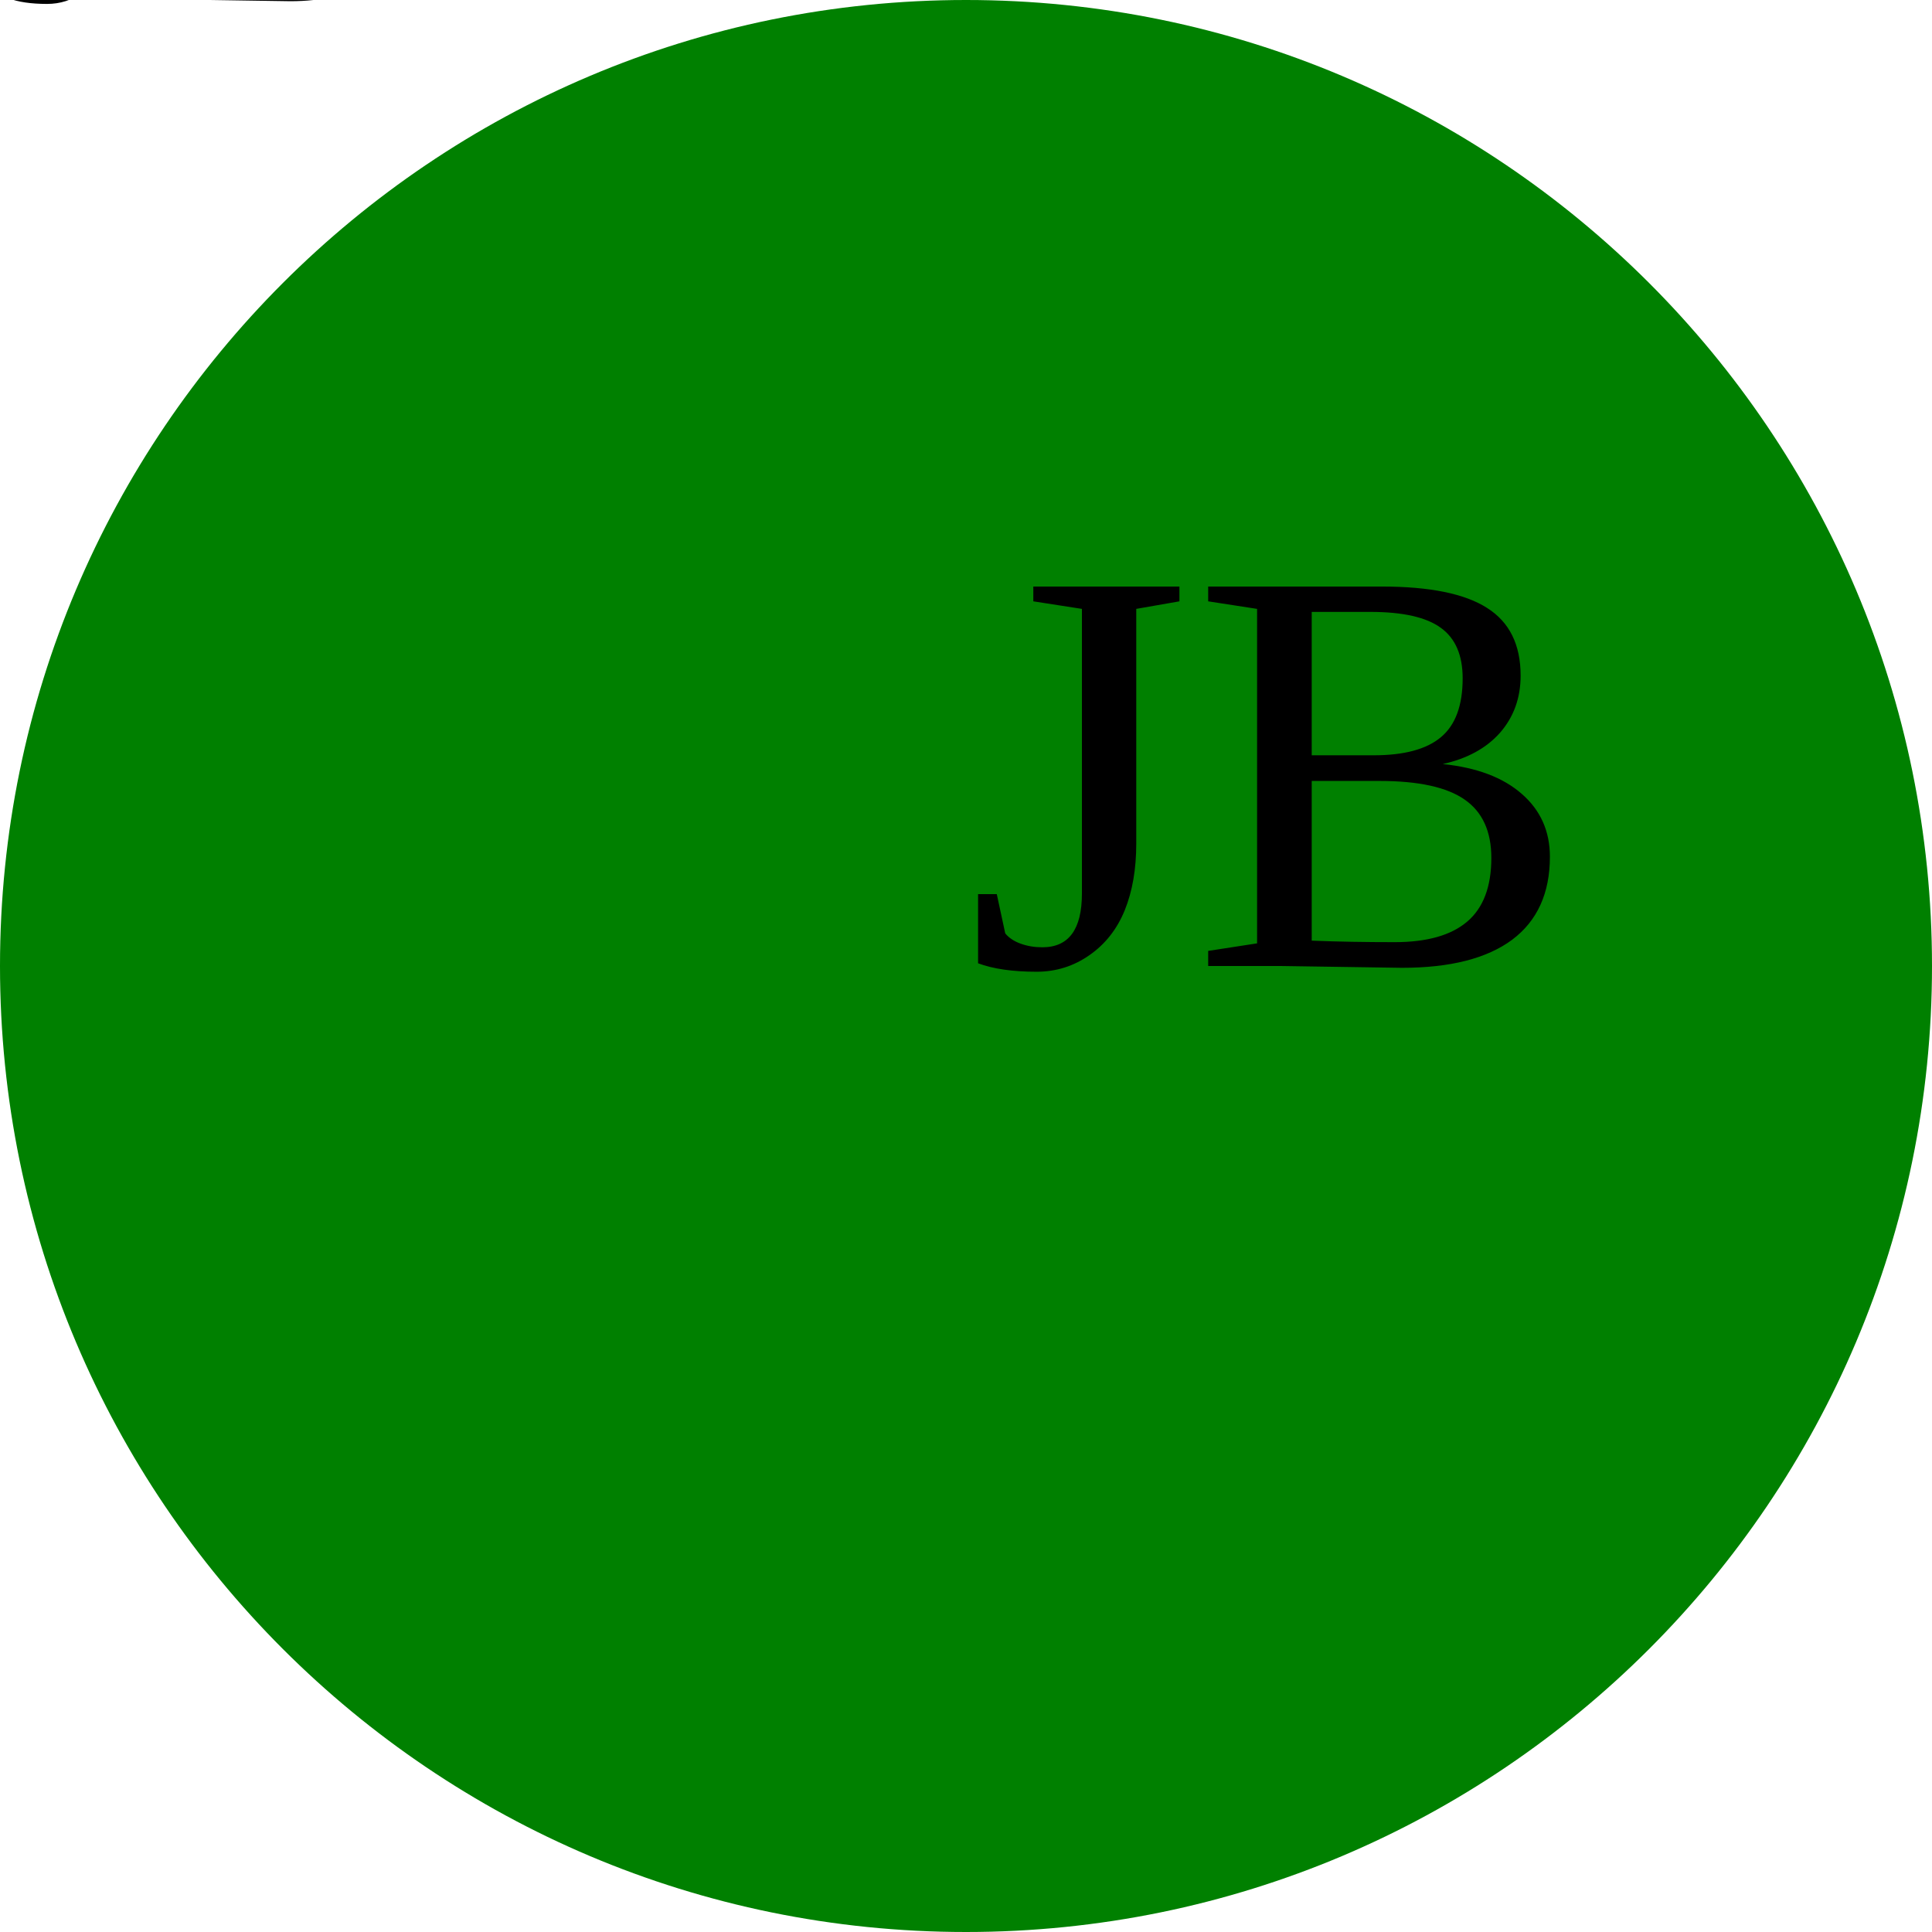
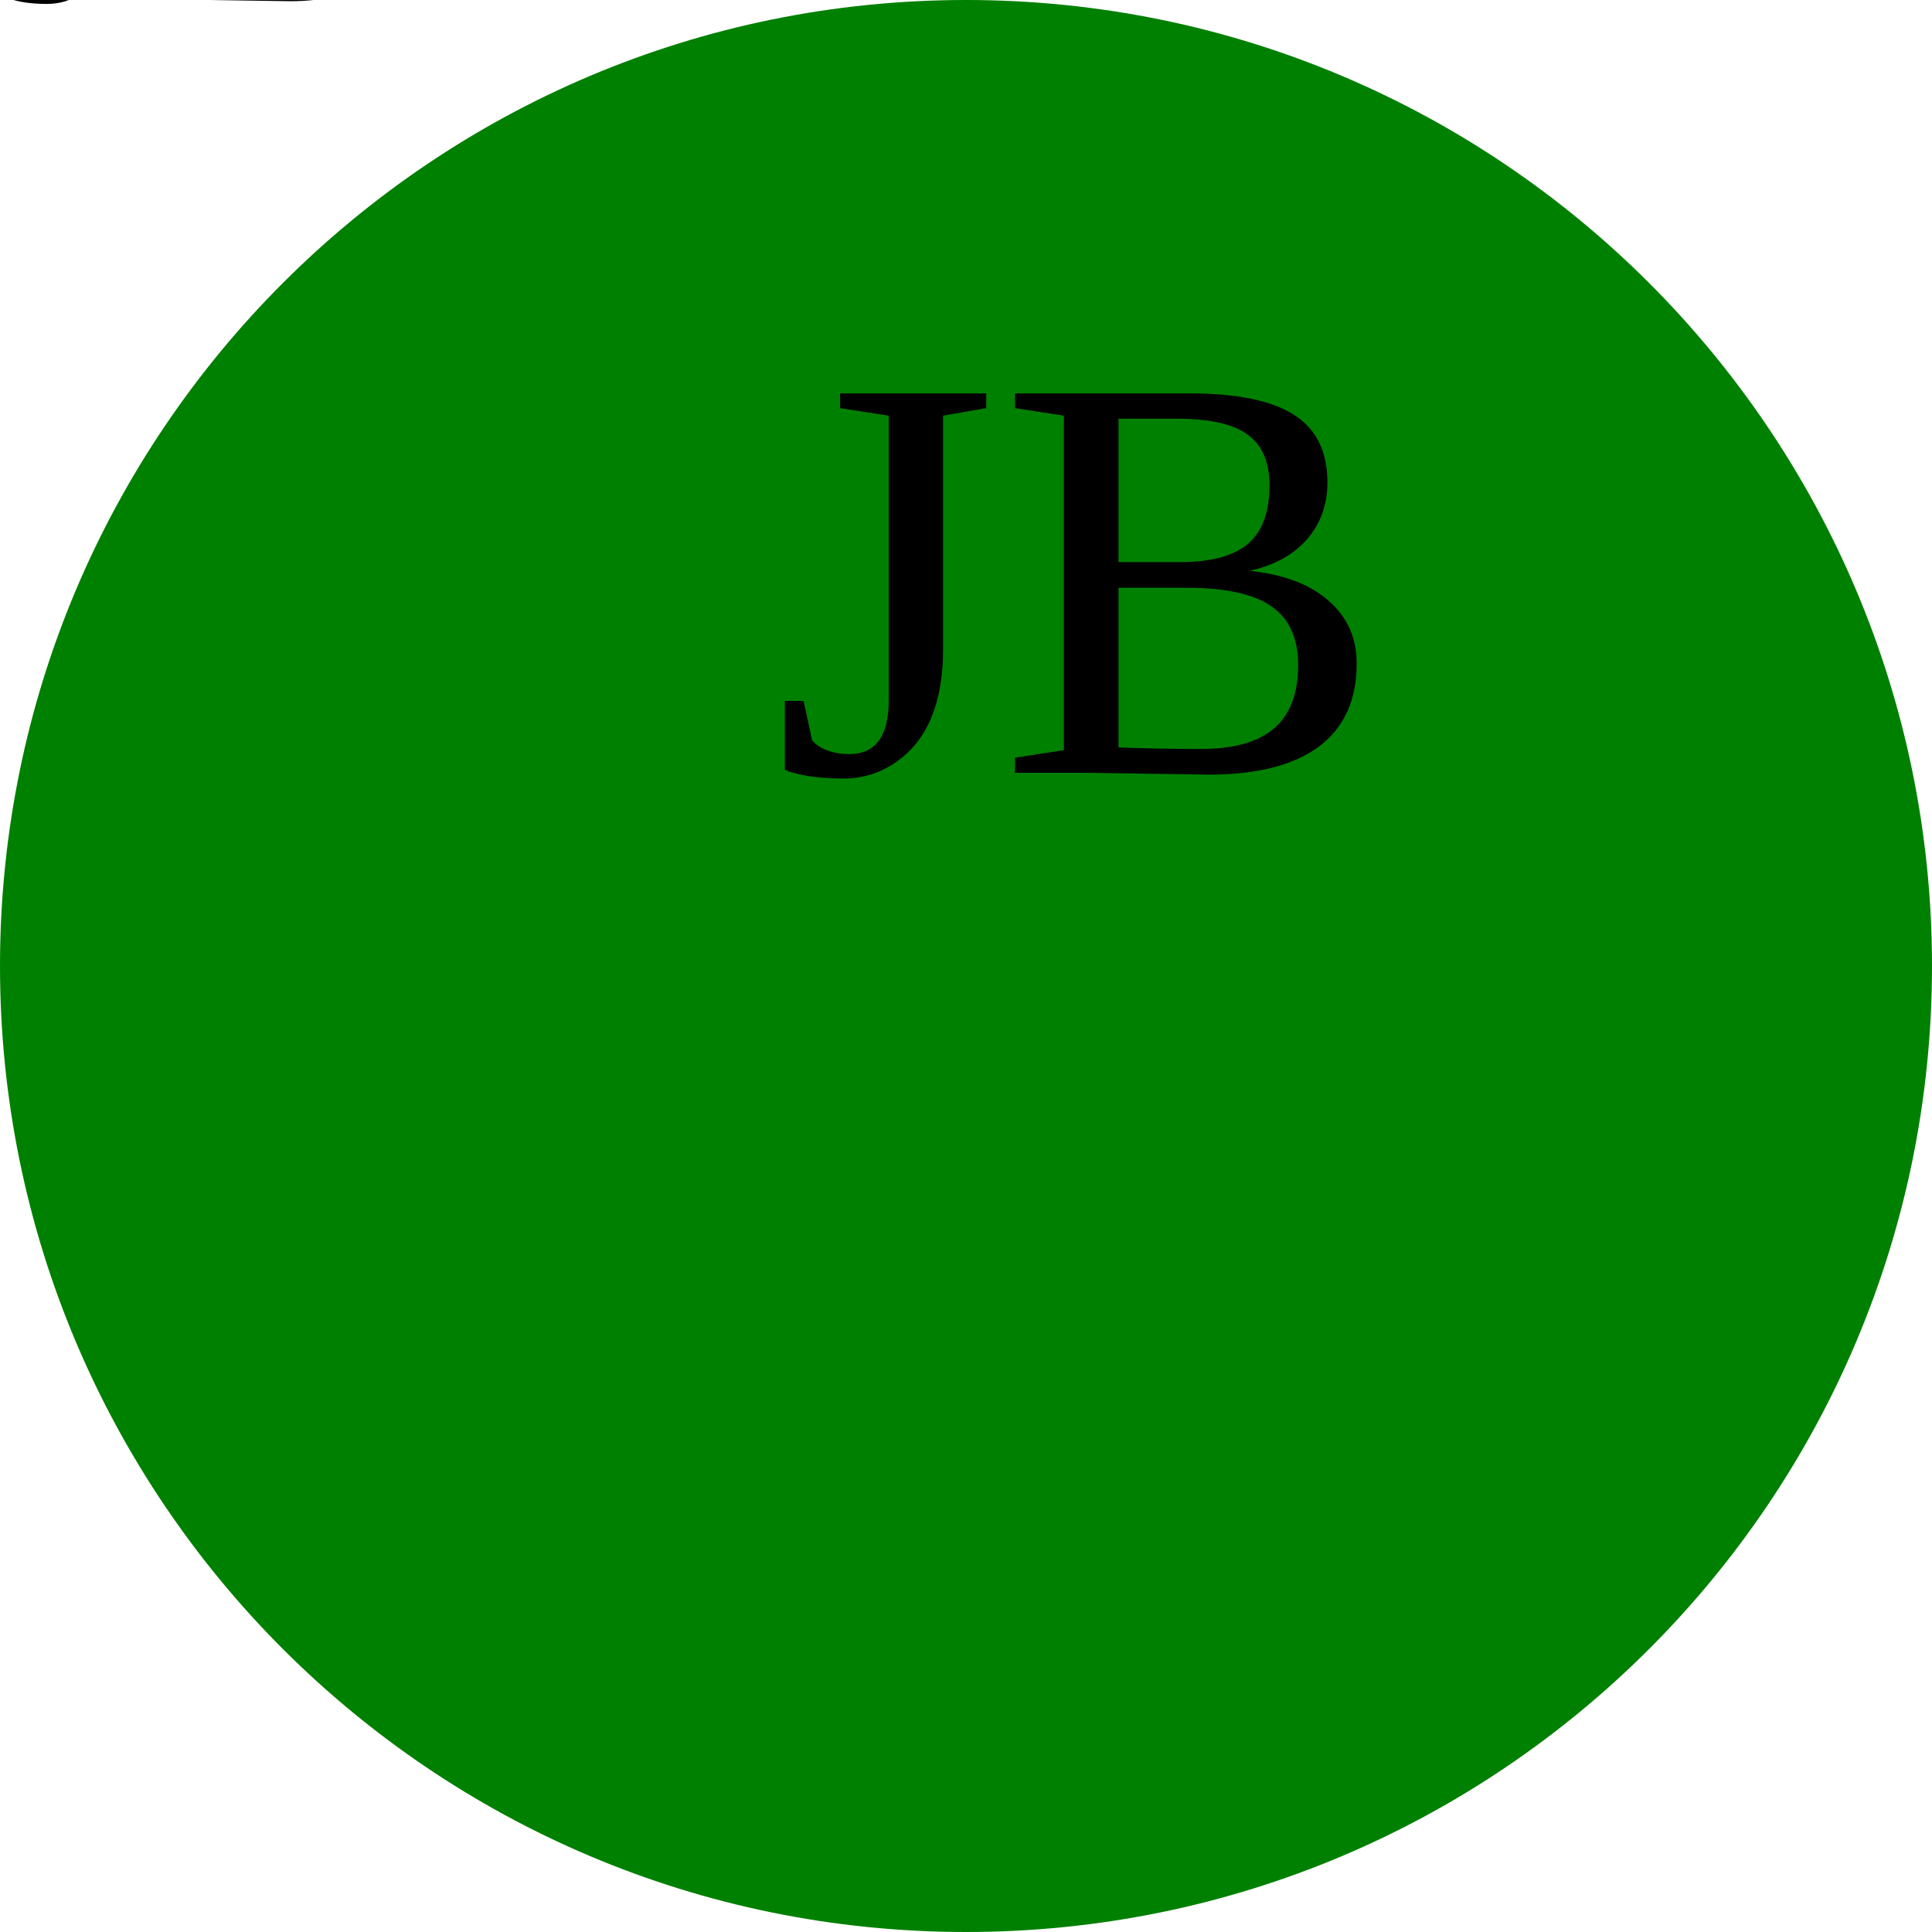
<svg viewBox="0 0 100 100">
  <svg>
    <circle cx="50" cy="50" r="50" style="fill:green;" />
    <text fill="black" style="font-size: 20px;">JB</text>
  </svg>
-   <text x="50%" y="50%" fill="black" font-size="30px">JB</text>
+   <text x="40%" y="40%" fill="black" font-size="30px">JB</text>
</svg>
